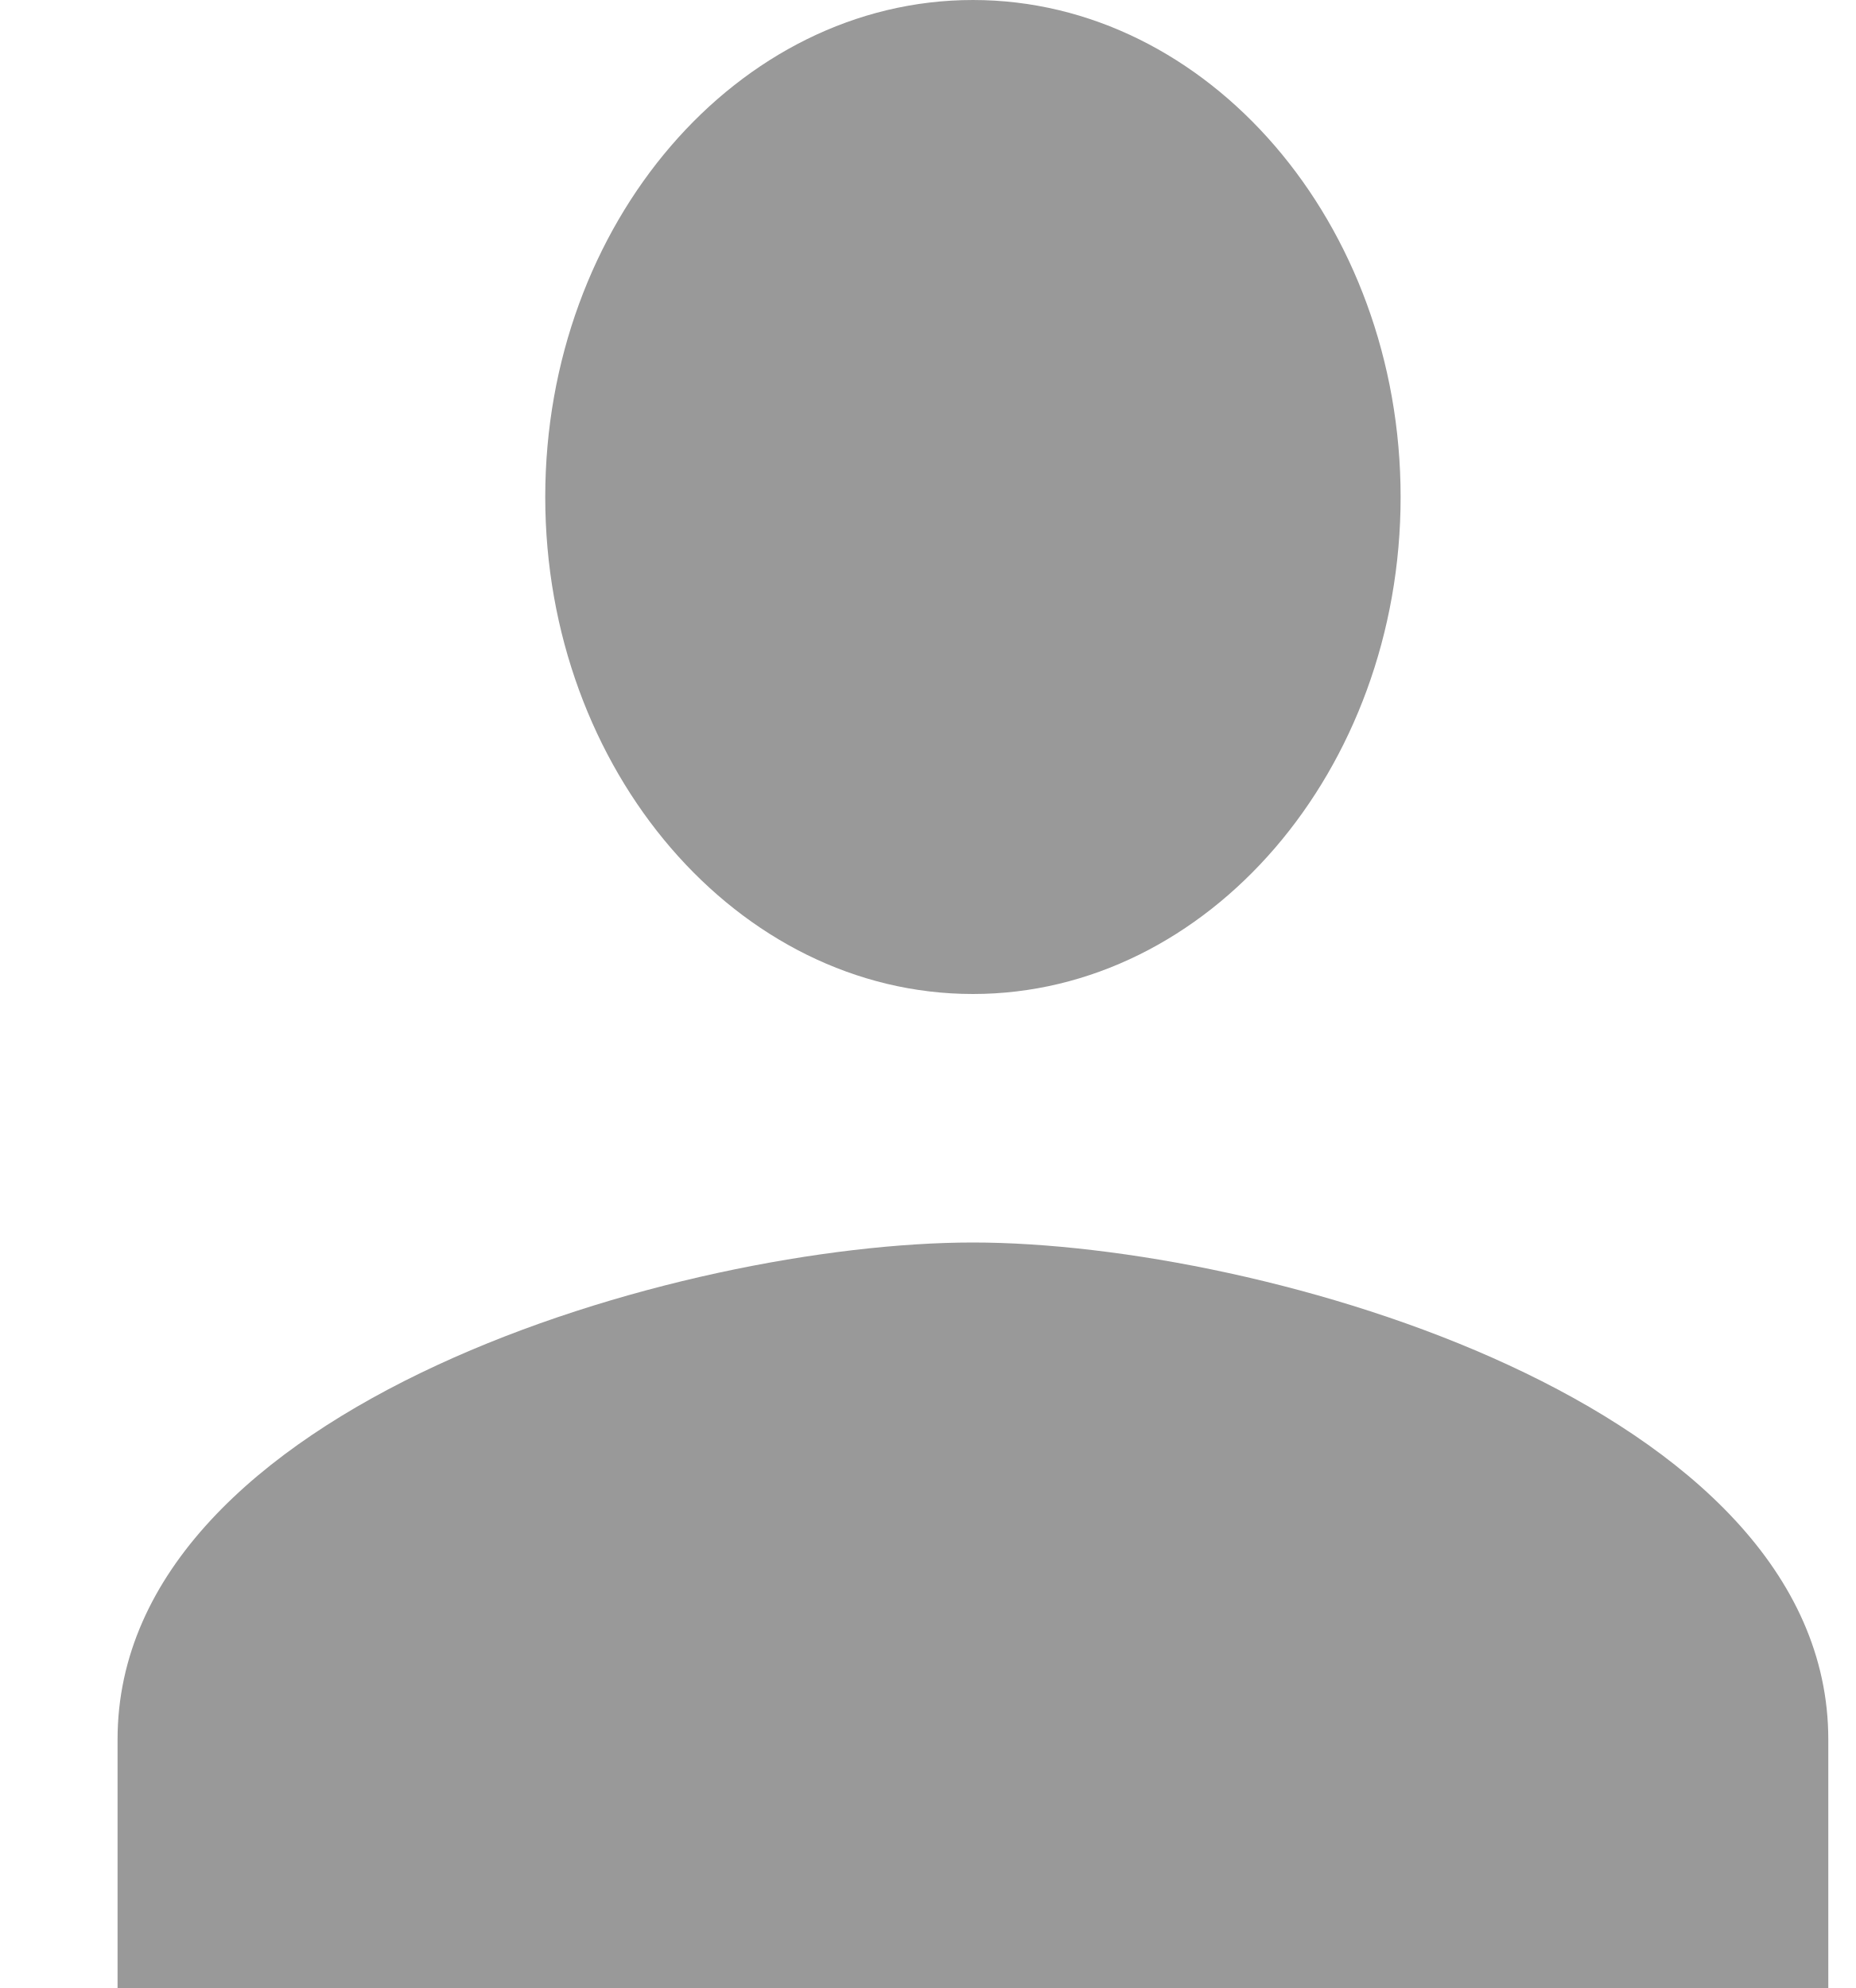
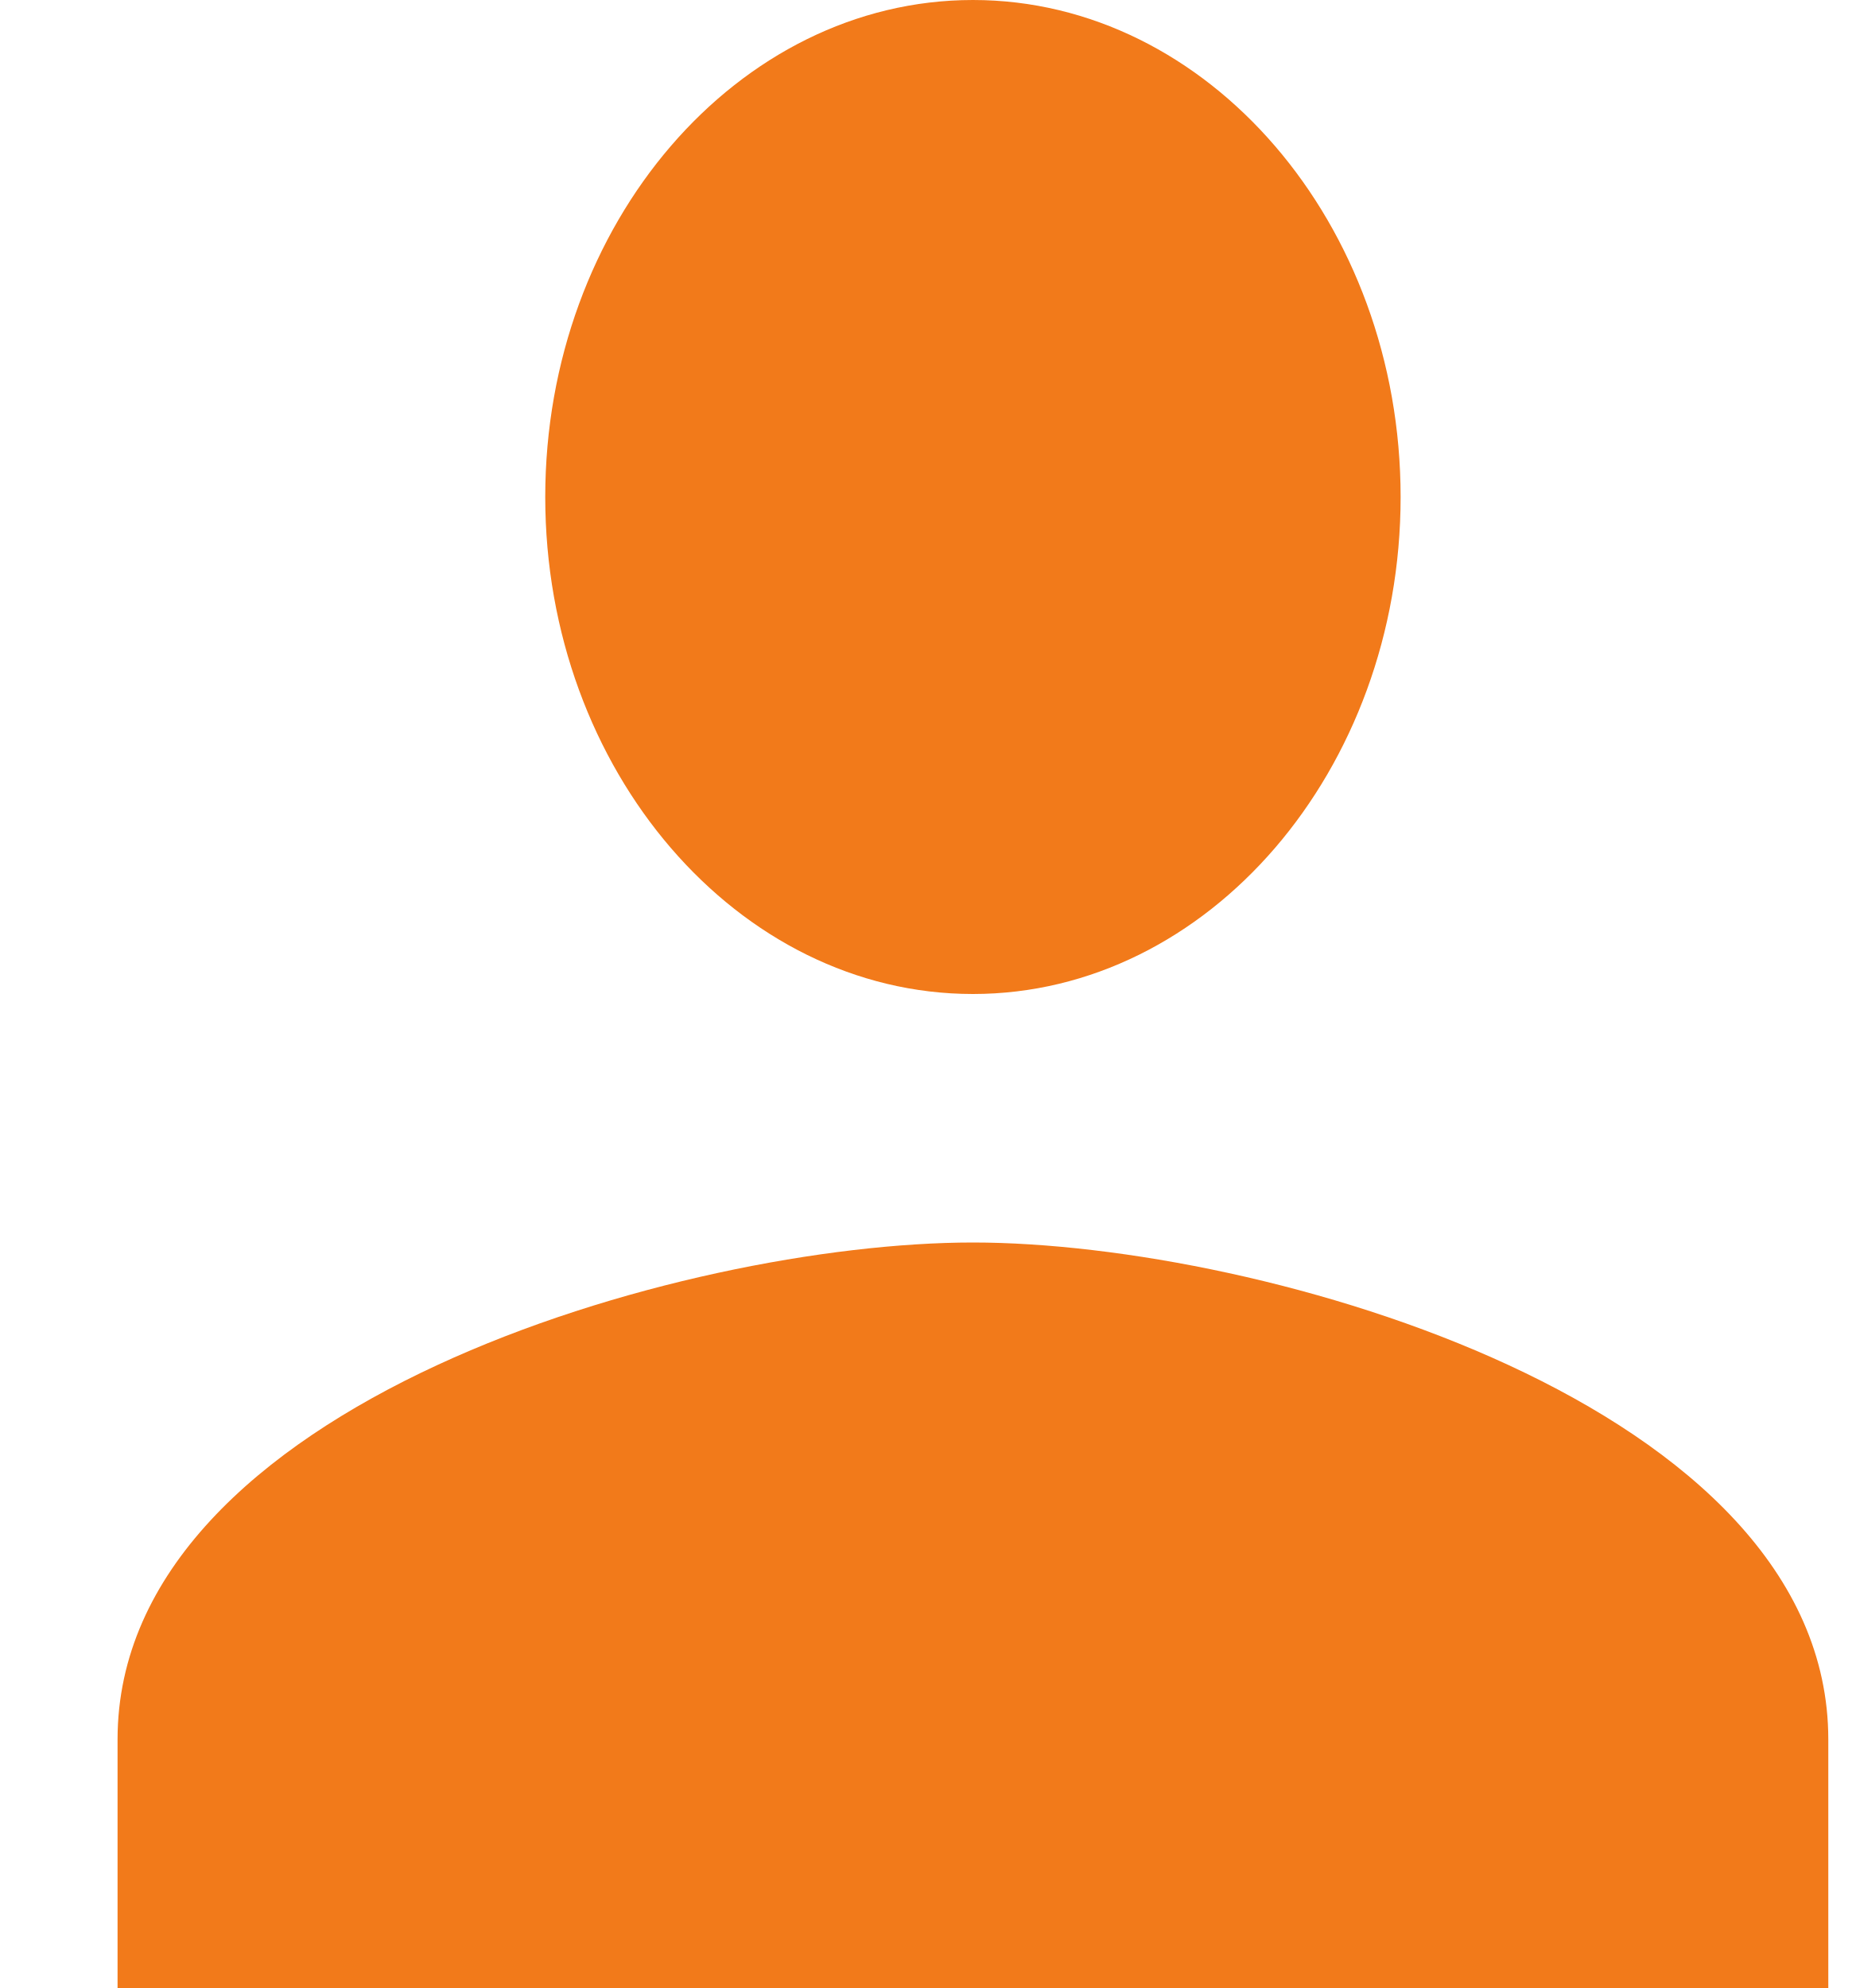
<svg xmlns="http://www.w3.org/2000/svg" width="14" height="15" viewBox="0 0 14 15" fill="none">
-   <path d="M7.341 7.5C9.116 7.5 10.568 5.812 10.568 3.75C10.568 1.688 9.116 0 7.341 0C5.566 0 4.114 1.688 4.114 3.75C4.114 5.812 5.566 7.5 7.341 7.5ZM7.341 9.375C5.163 9.375 0.887 10.594 0.887 13.125V15H13.795V13.125C13.795 10.594 9.519 9.375 7.341 9.375Z" fill="#999999" />
+   <path d="M7.341 7.5C9.116 7.5 10.568 5.812 10.568 3.75C10.568 1.688 9.116 0 7.341 0C5.566 0 4.114 1.688 4.114 3.75C4.114 5.812 5.566 7.5 7.341 7.5ZM7.341 9.375C5.163 9.375 0.887 10.594 0.887 13.125V15H13.795V13.125C13.795 10.594 9.519 9.375 7.341 9.375Z" fill="#f27a1a" />
</svg>
